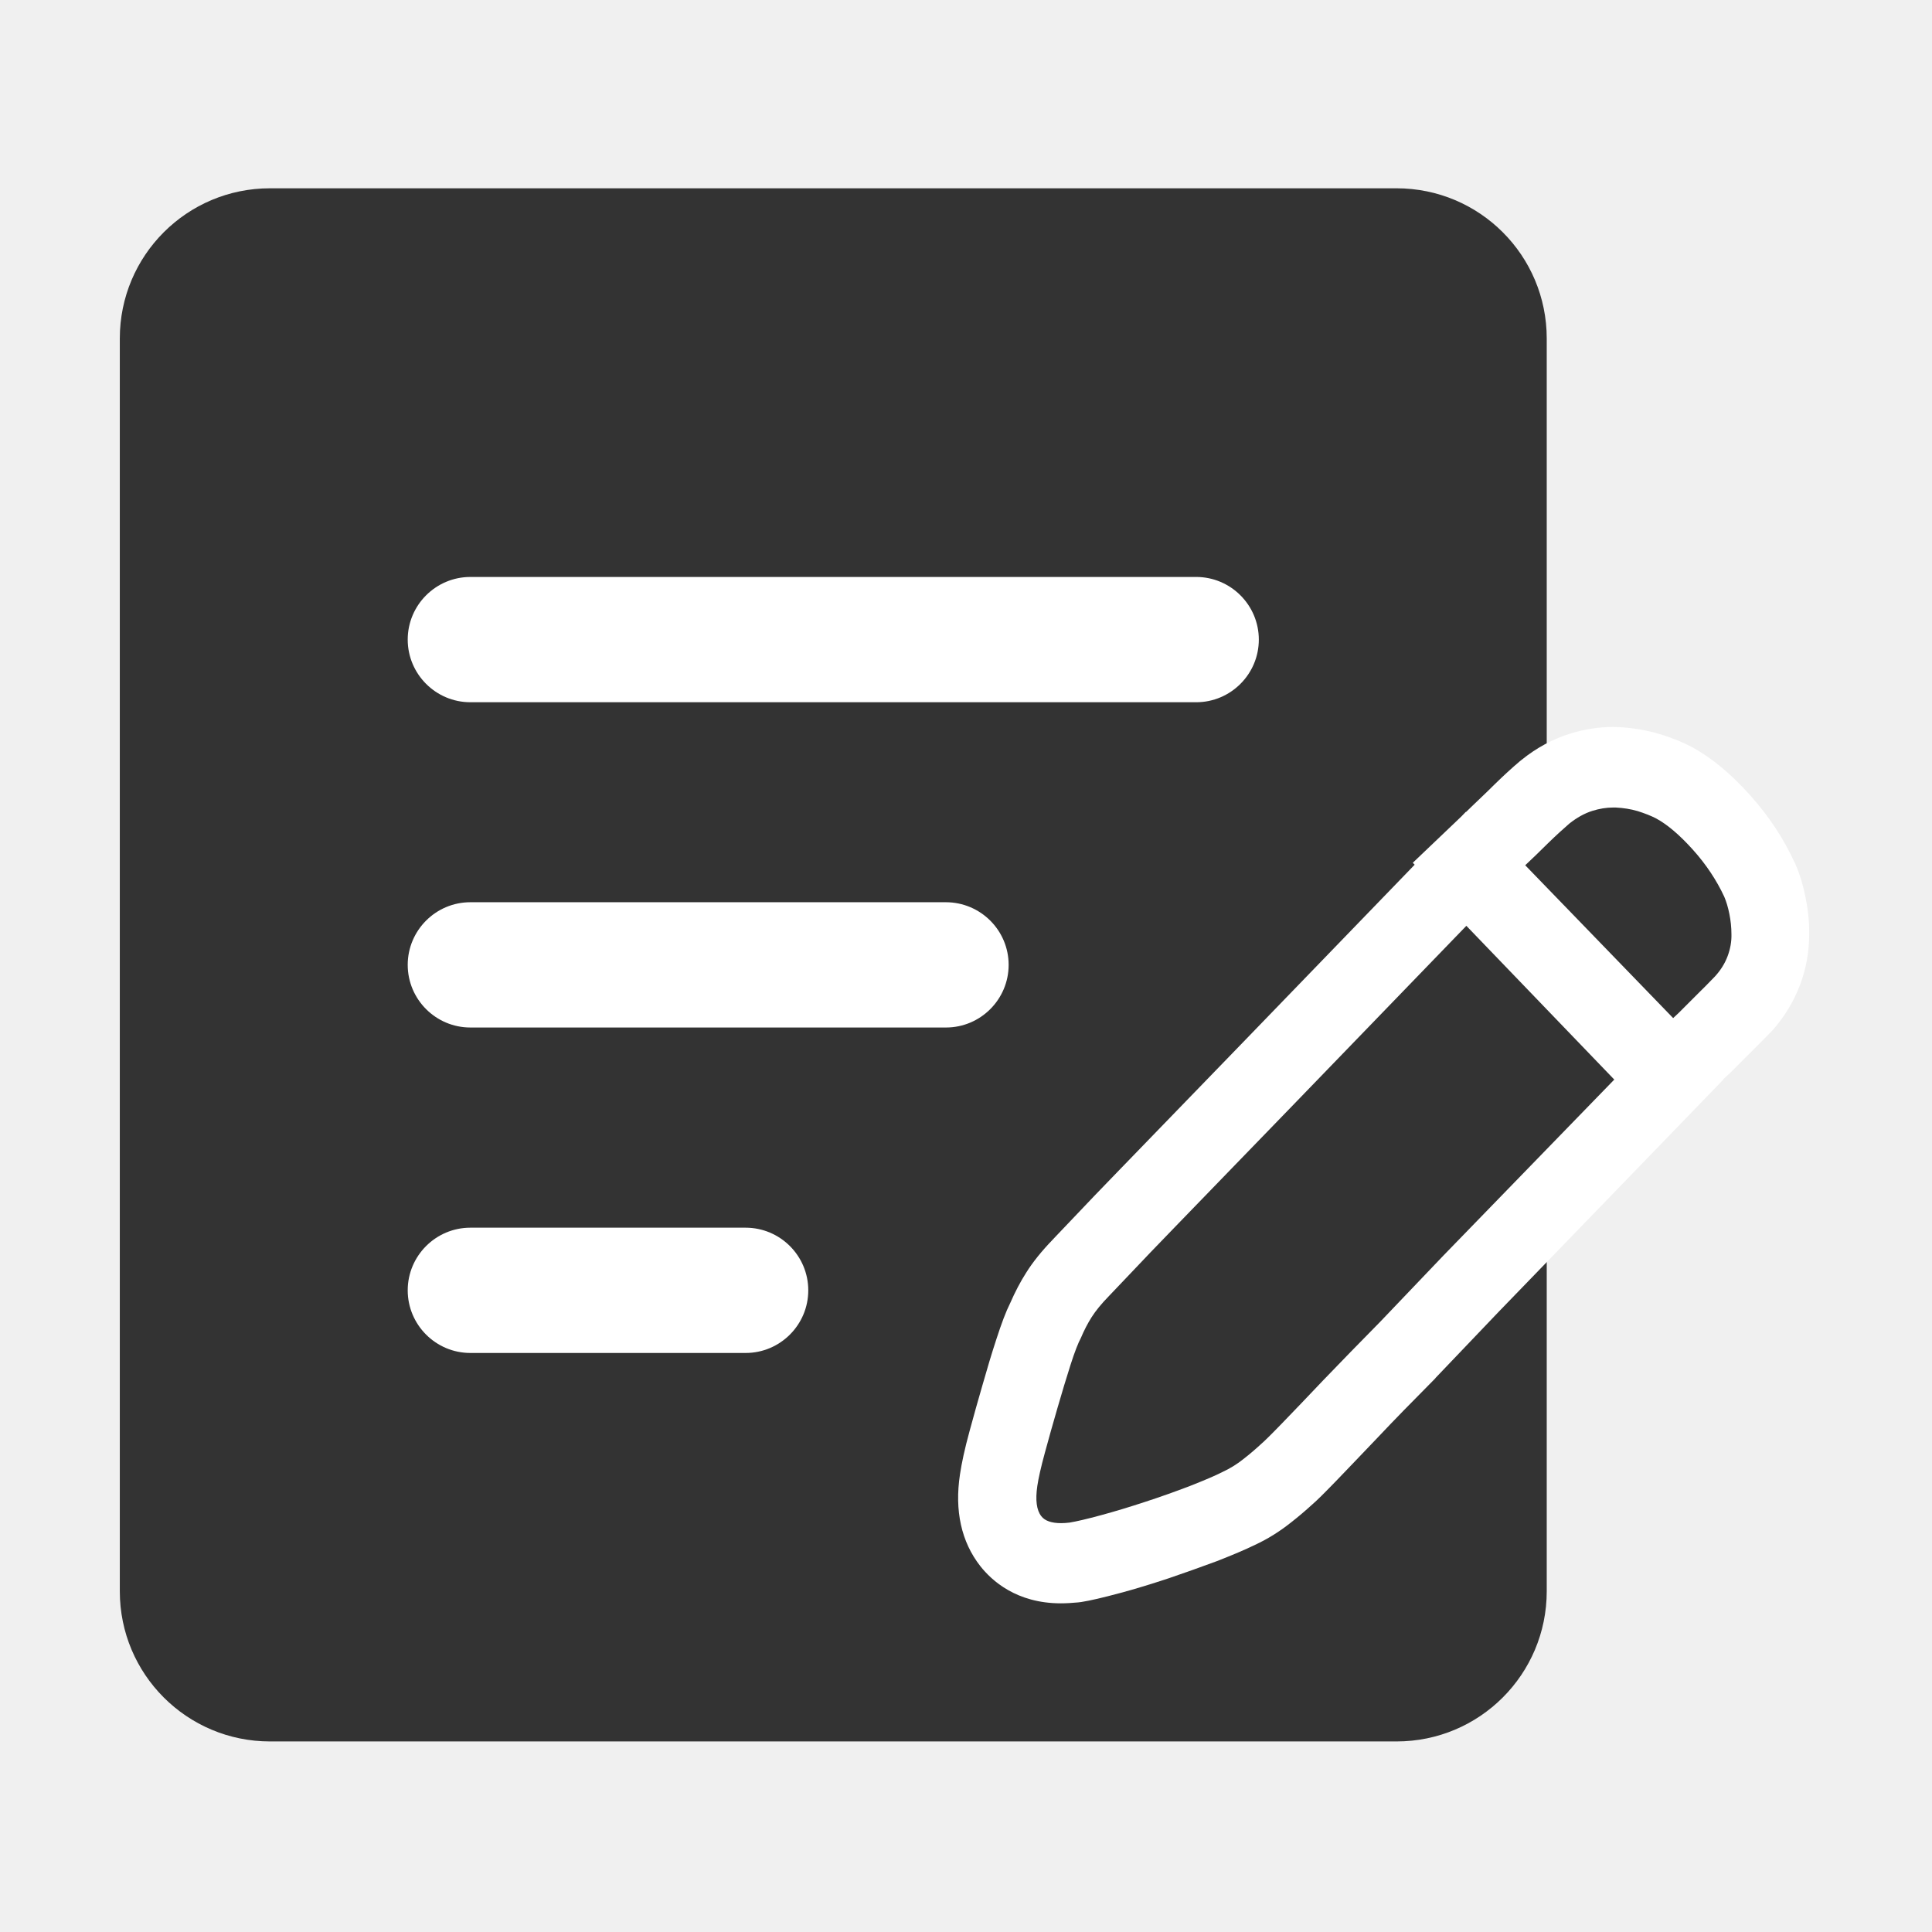
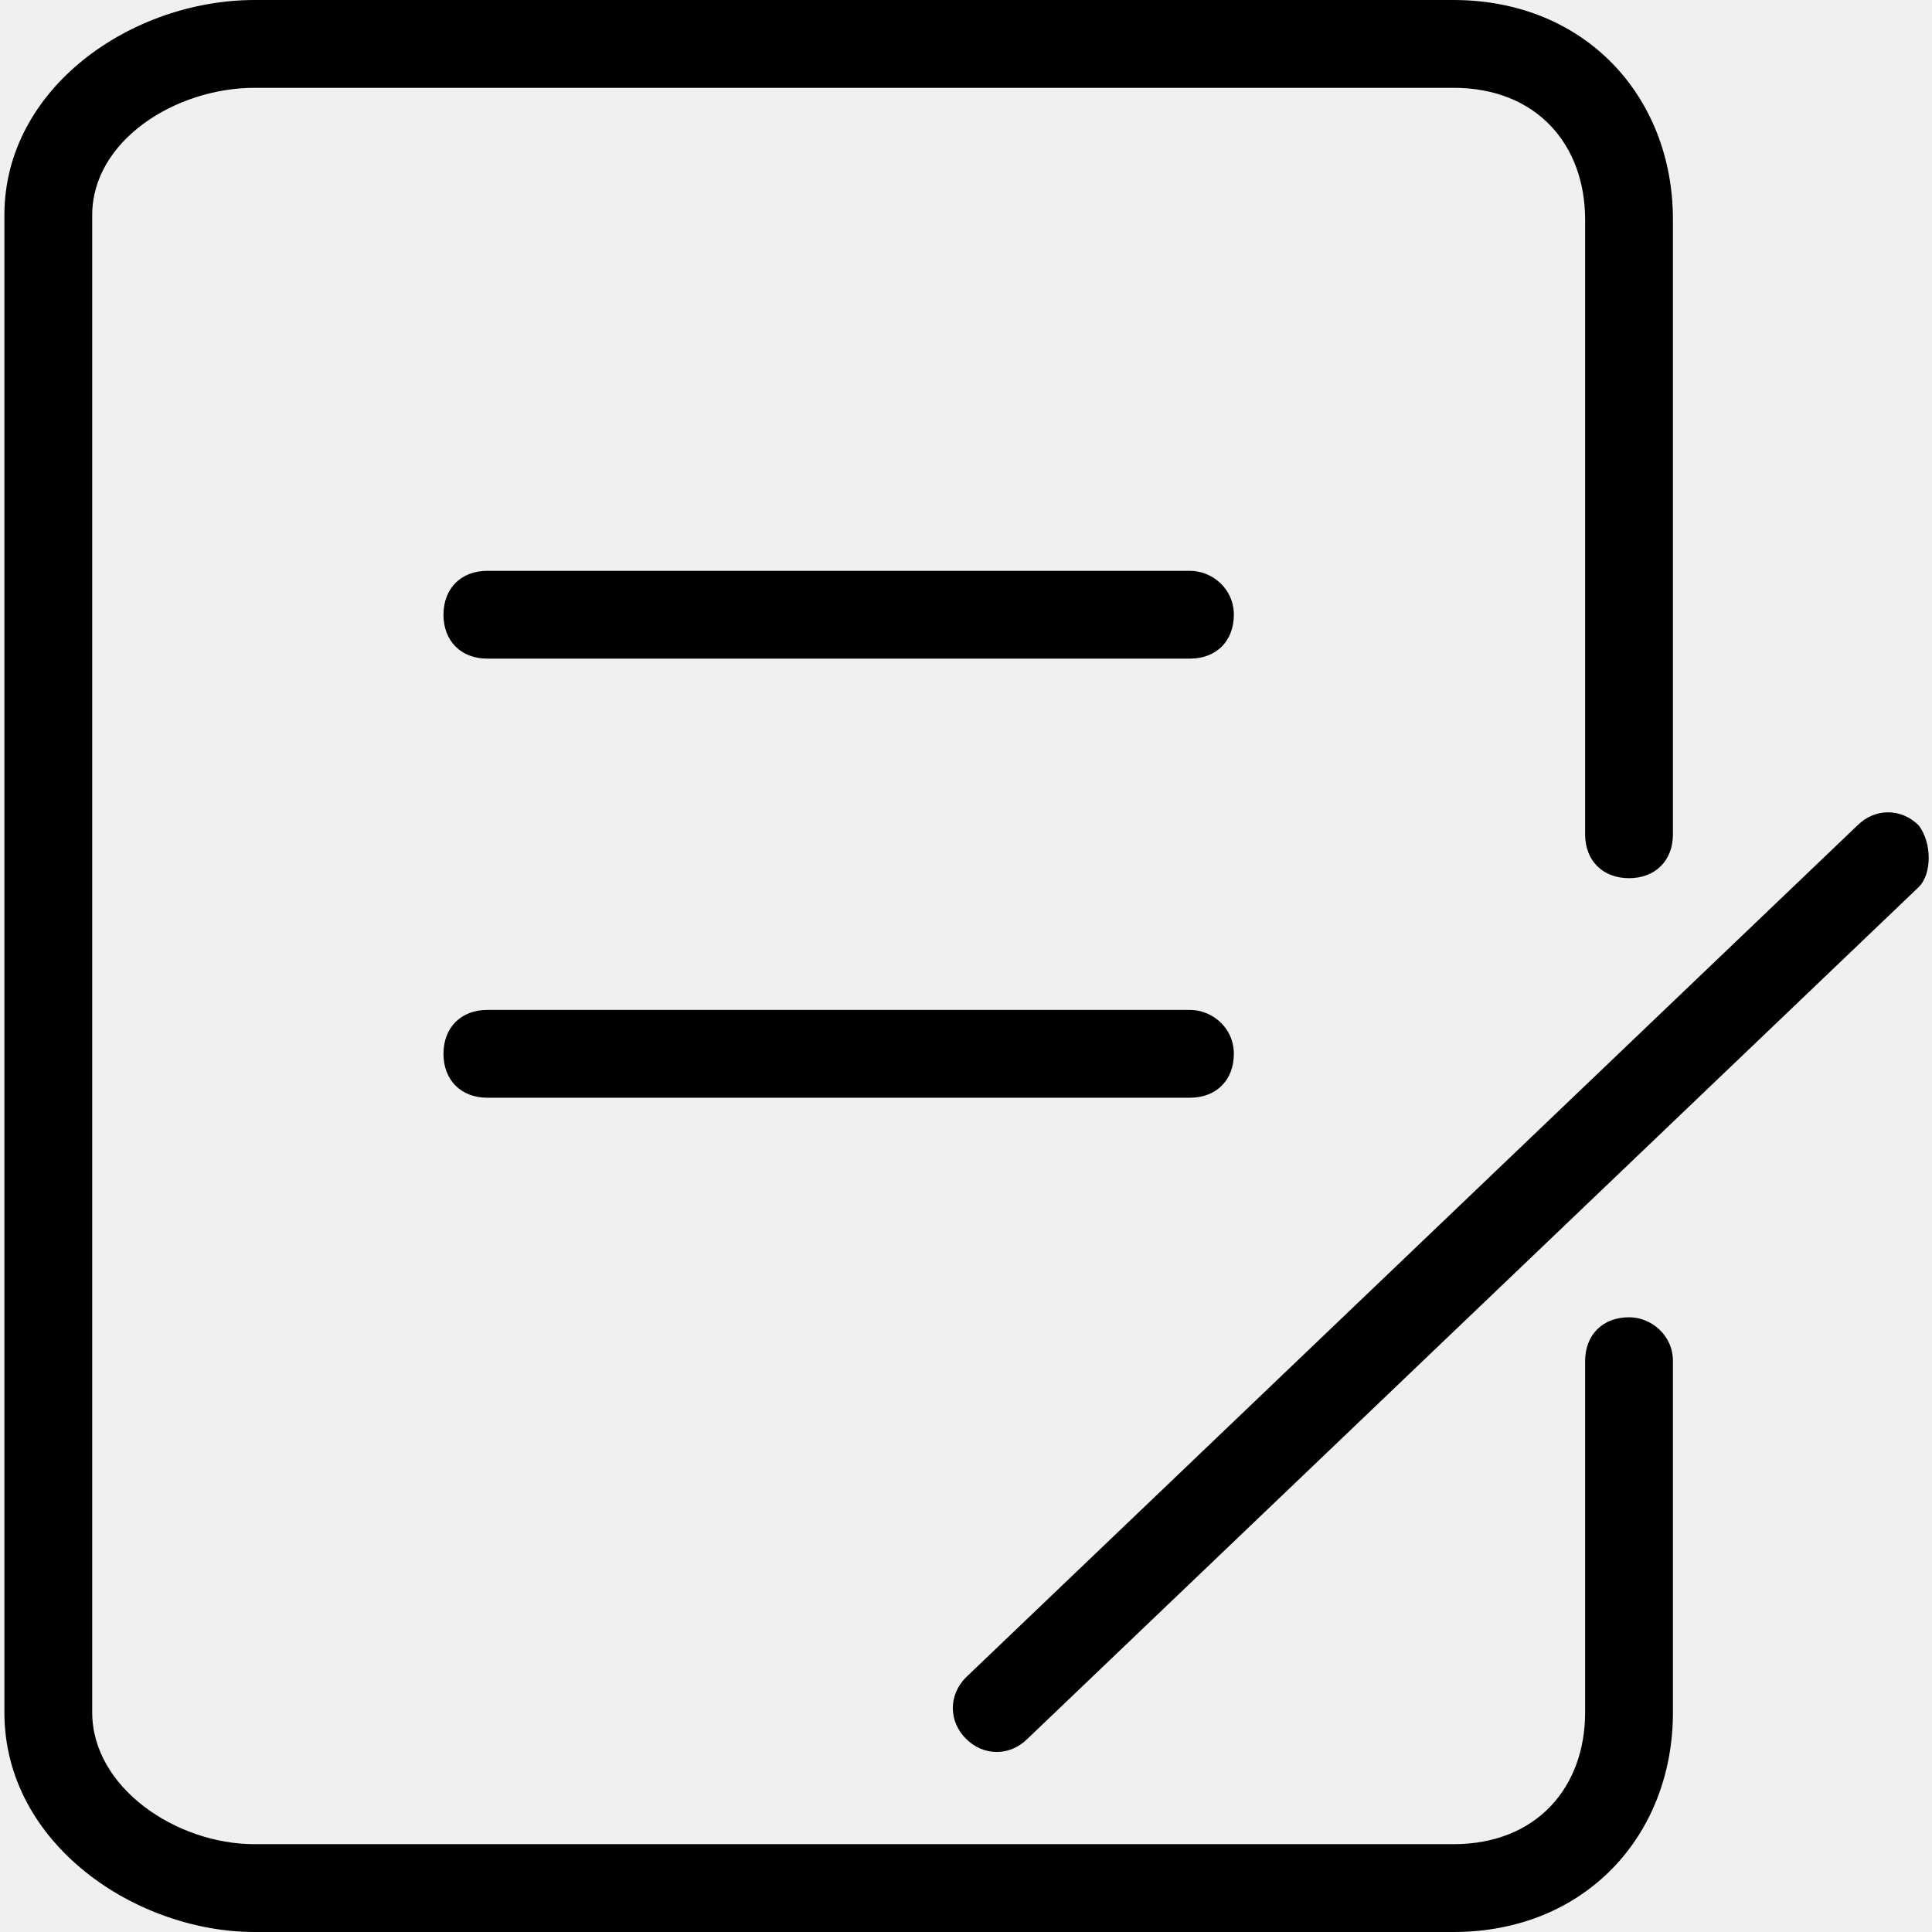
- <svg xmlns="http://www.w3.org/2000/svg" t="1649911693838" class="icon" viewBox="0 0 1024 1024" version="1.1" p-id="27929" width="200" height="200">
+ <svg xmlns="http://www.w3.org/2000/svg" t="1649937302982" class="icon" viewBox="0 0 1024 1024" version="1.1" p-id="34899" width="200" height="200">
  <defs>
    <style type="text/css">@font-face { font-family: feedback-iconfont; src: url("//at.alicdn.com/t/font_1031158_u69w8yhxdu.woff2?t=1630033759944") format("woff2"), url("//at.alicdn.com/t/font_1031158_u69w8yhxdu.woff?t=1630033759944") format("woff"), url("//at.alicdn.com/t/font_1031158_u69w8yhxdu.ttf?t=1630033759944") format("truetype"); }
</style>
  </defs>
-   <path d="M143.1 99.8h597.1c44 0 79.6 35.6 79.6 79.6v664c0 44-35.6 79.6-79.6 79.6H143.1c-44 0-79.6-35.6-79.6-79.6v-664c0-44 35.6-79.6 79.6-79.6z" fill="#333333" p-id="27930" />
-   <path d="M501.3 478.2h-252c-18.3 0-33.2 14.9-33.2 33.2s14.9 33.2 33.2 33.2h252.1c18.3 0 33.2-14.9 33.2-33.2s-14.9-33.2-33.3-33.2zM395.2 650.7H249.3c-18.3 0-33.2 14.9-33.2 33.2 0 18.3 14.9 33.2 33.2 33.2h145.9c18.3 0 33.2-14.9 33.2-33.2 0-18.3-14.9-33.2-33.2-33.2zM634 305.8H249.3c-18.3 0-33.2 14.9-33.2 33.2s14.9 33.2 33.2 33.2H634c18.3 0 33.2-14.9 33.2-33.2s-14.9-33.2-33.2-33.2z" fill="#FFFFFF" p-id="27931" />
-   <path d="M957 475.7c-1.2-6.1-3-12.2-5.4-17.7l-0.1-0.3-0.2-0.3c-5.8-12.7-13.7-24.8-23.7-35.9-10.4-11.6-20.5-19.9-30.6-25.4-5.3-2.8-10.7-5-16.9-6.9-7.3-2.2-14.5-3.4-22-3.8-1.3 0-2.1-0.1-3-0.1-7.7 0-15.4 1.2-23.1 3.6-8.9 2.8-17.6 7.4-25.6 13.9l-0.5 0.4-0.5 0.4c-3.9 3.3-8.5 7.5-13.5 12.4-4.5 4.5-8.4 8.1-11.6 11.2l-3.3 3.2-0.1-0.1-2.4 2.5-25.7 24.5 1 1-2.1 2.2-90.1 93.2-34 35.1-30.6 31.6c-9.4 9.7-17.2 17.8-23.5 24.5l-10.1 10.6-1.4 1.5c-5.8 6-10.6 11.9-14.2 17.7-3 4.7-5.8 10.1-8.3 15.8-2.4 4.8-4.6 10.7-7.4 19.3-2.4 7.3-4.8 15.3-7.3 24.1-2.4 8.3-4.7 16.4-6.8 24.2-2.8 10.2-4.3 17.4-5.2 23.4-2.9 19.2 0.7 35.7 10.8 48.6 6 7.6 19.1 19.7 42.7 19.7 2.9 0 6-0.2 9.2-0.5l0.8-0.1 0.8-0.1c5-0.8 11.4-2.3 20.7-4.8 7.9-2.1 16.3-4.7 25.7-7.8 8.8-3 17.2-6 25.3-9 8.7-3.4 15.3-6.2 20.4-8.7 6.7-3.1 13.1-7.1 19.1-11.9 4-3.1 7.7-6.3 11-9.3 2.8-2.4 6.2-5.8 12.9-12.7 6.1-6.3 13.5-14.1 22.5-23.5 8.1-8.6 17.5-18.2 29.7-30.5l0.3-0.3 0.2-0.3 33.5-35.1 90-93 29.1-30.1-0.1-0.1 0.3-0.3c2.6-2.3 5.4-5 8.3-8 1.8-1.8 3.9-4 6.3-6.3 2.9-2.9 6.1-6.1 9.7-9.8l0.6-0.6 0.6-0.6c6.6-7.4 11.6-15.7 14.9-24.5 3.2-8.5 4.8-17.5 4.8-26.5 0.1-6.7-0.6-13.3-1.9-19.7z" fill="#FFFFFF" p-id="27932" />
-   <path d="M765.2 665.3l-33.5 35.1c-11.1 11.3-21.2 21.6-30.2 31-8.9 9.4-16.3 17.1-22.2 23.2-5.9 6.1-9.4 9.5-10.5 10.4-2.8 2.6-6 5.4-9.6 8.2-3.6 2.9-7.4 5.2-11.3 7-3.9 2-9.6 4.4-17.2 7.4-7.6 2.9-15.4 5.7-23.7 8.4-8.2 2.7-16.1 5.1-23.5 7.1-7.4 2-12.9 3.3-16.6 3.9-1.6 0.2-3.2 0.3-4.5 0.3-5 0-8.6-1.2-10.5-3.7-2.5-3.2-3.2-8.5-2.1-16 0.6-4.1 1.9-9.9 4-17.6 2.1-7.7 4.3-15.6 6.7-23.8 2.4-8.3 4.7-15.9 6.9-22.8s4.1-11.7 5.5-14.3c1.7-4 3.6-7.7 5.7-11s5.1-7 9-11c1.7-1.8 5.6-5.9 11.8-12.4 6.1-6.5 13.8-14.5 23.1-24.1l30.6-31.6 34-35.1 90.1-93.2 78.4 81.5-90.4 93.1z m150.5-158.6c-1.4 3.8-3.6 7.4-6.7 10.8-3.3 3.5-6.4 6.5-9 9.1l-6.9 6.9c-2.2 2.3-4.3 4.3-6.3 6.1l-78.4-81c3.4-3.2 7.4-7 11.9-11.5 4.6-4.5 8.5-8 11.5-10.6 3.9-3.1 8-5.4 12.1-6.7 3.8-1.2 7.5-1.8 11.2-1.8h1.2c4 0.2 8 0.8 11.7 1.9 3.8 1.2 7.1 2.5 9.8 3.9 5.9 3.2 12.4 8.7 19.5 16.6 7.1 7.9 12.6 16.3 16.6 24.9 1.1 2.6 2 5.6 2.7 9.1 0.7 3.5 1.1 7.1 1.1 10.8 0.1 3.9-0.6 7.7-2 11.5z" fill="#333333" p-id="27933" />
+   <path d="M863.418 698.182c-13.964 0-23.273 9.309-23.273 23.273v186.182c0 39.564-25.6 69.818-69.818 69.818H134.982c-41.891 0-86.109-30.255-86.109-69.818V114.036C48.873 74.473 93.091 46.545 134.982 46.545h635.345c44.218 0 69.818 30.255 69.818 69.818v325.818c0 13.964 9.309 23.273 23.273 23.273s23.273-9.309 23.273-23.273V116.364c0-65.164-46.545-116.364-116.364-116.364H134.982C69.818 0 2.327 46.545 2.327 114.036V907.636c0 69.818 69.818 116.364 132.655 116.364h635.345c69.818 0 116.364-51.2 116.364-116.364v-186.182c0-13.964-11.636-23.273-23.273-23.273z m153.6-260.655c-9.309-9.309-23.273-9.309-32.582 0L512 889.018c-9.309 9.309-9.309 23.273 0 32.582 9.309 9.309 23.273 9.309 32.582 0l472.436-451.491c6.982-6.982 6.982-23.273 0-32.582zM630.691 302.545h-372.364c-13.964 0-23.273 9.309-23.273 23.273s9.309 23.273 23.273 23.273h372.364c13.964 0 23.273-9.309 23.273-23.273s-11.636-23.273-23.273-23.273z m0 232.727h-372.364c-13.964 0-23.273 9.309-23.273 23.273s9.309 23.273 23.273 23.273h372.364c13.964 0 23.273-9.309 23.273-23.273s-11.636-23.273-23.273-23.273z" p-id="34900" />
</svg>
